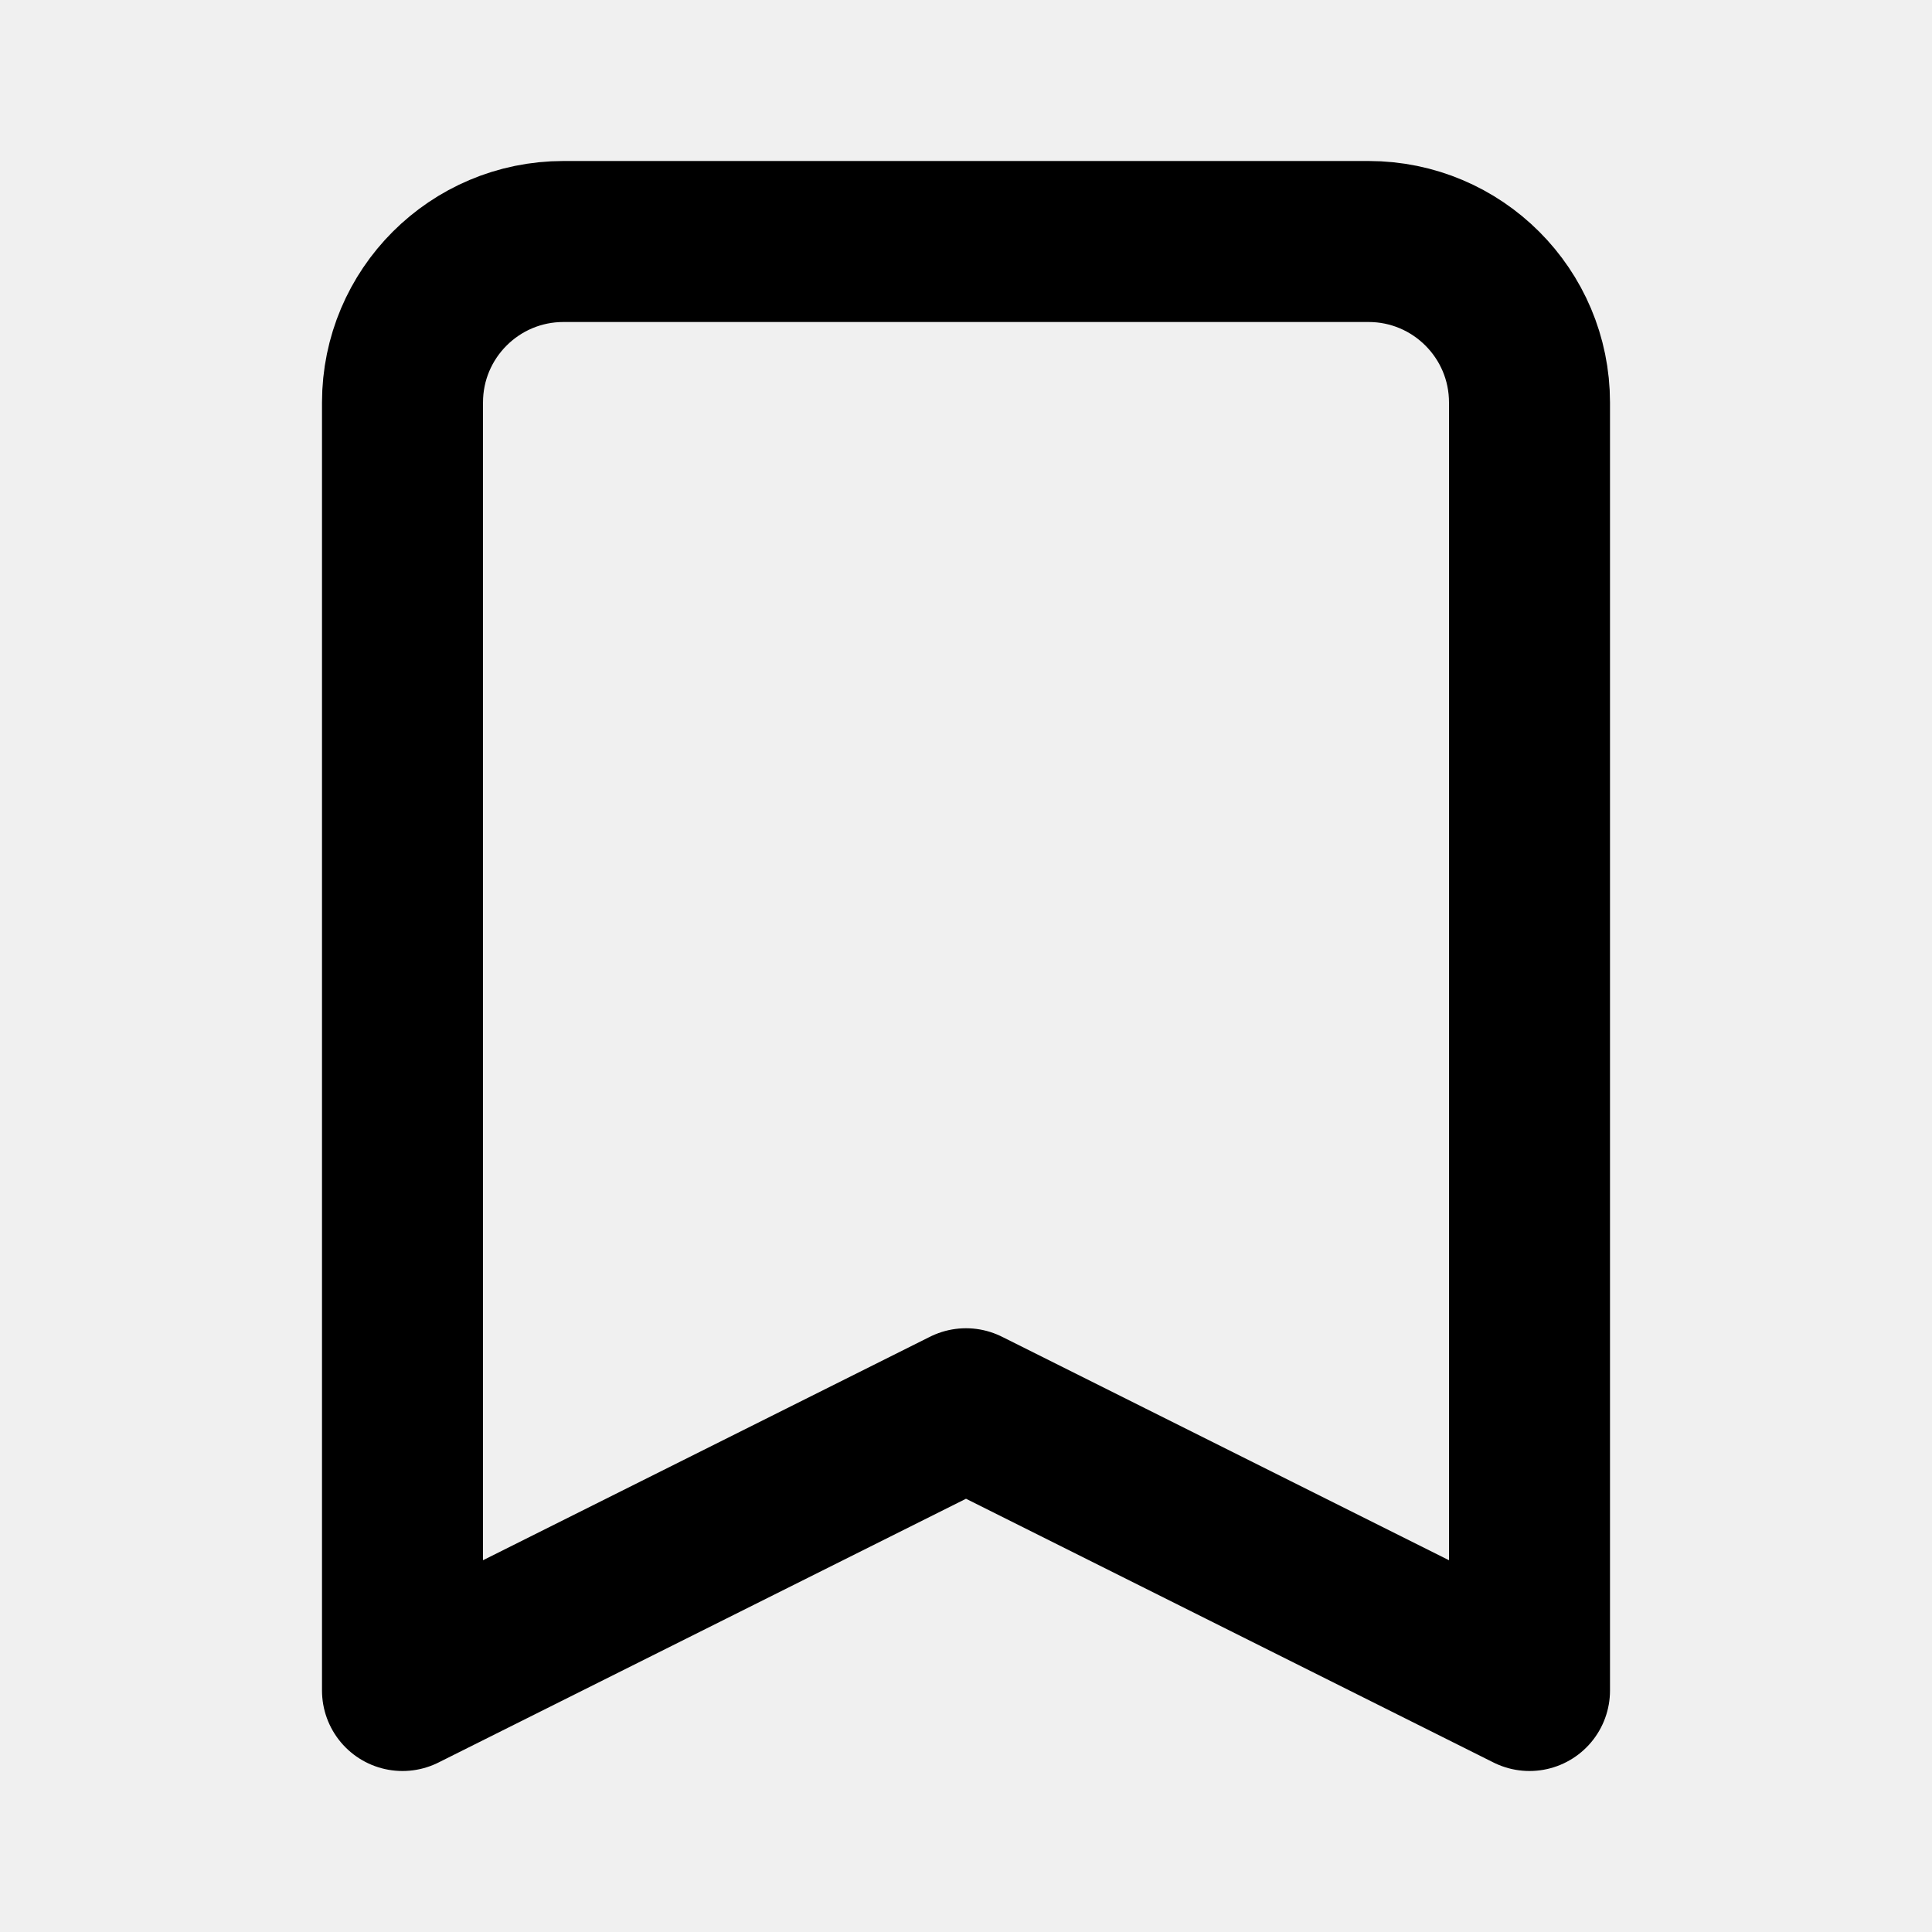
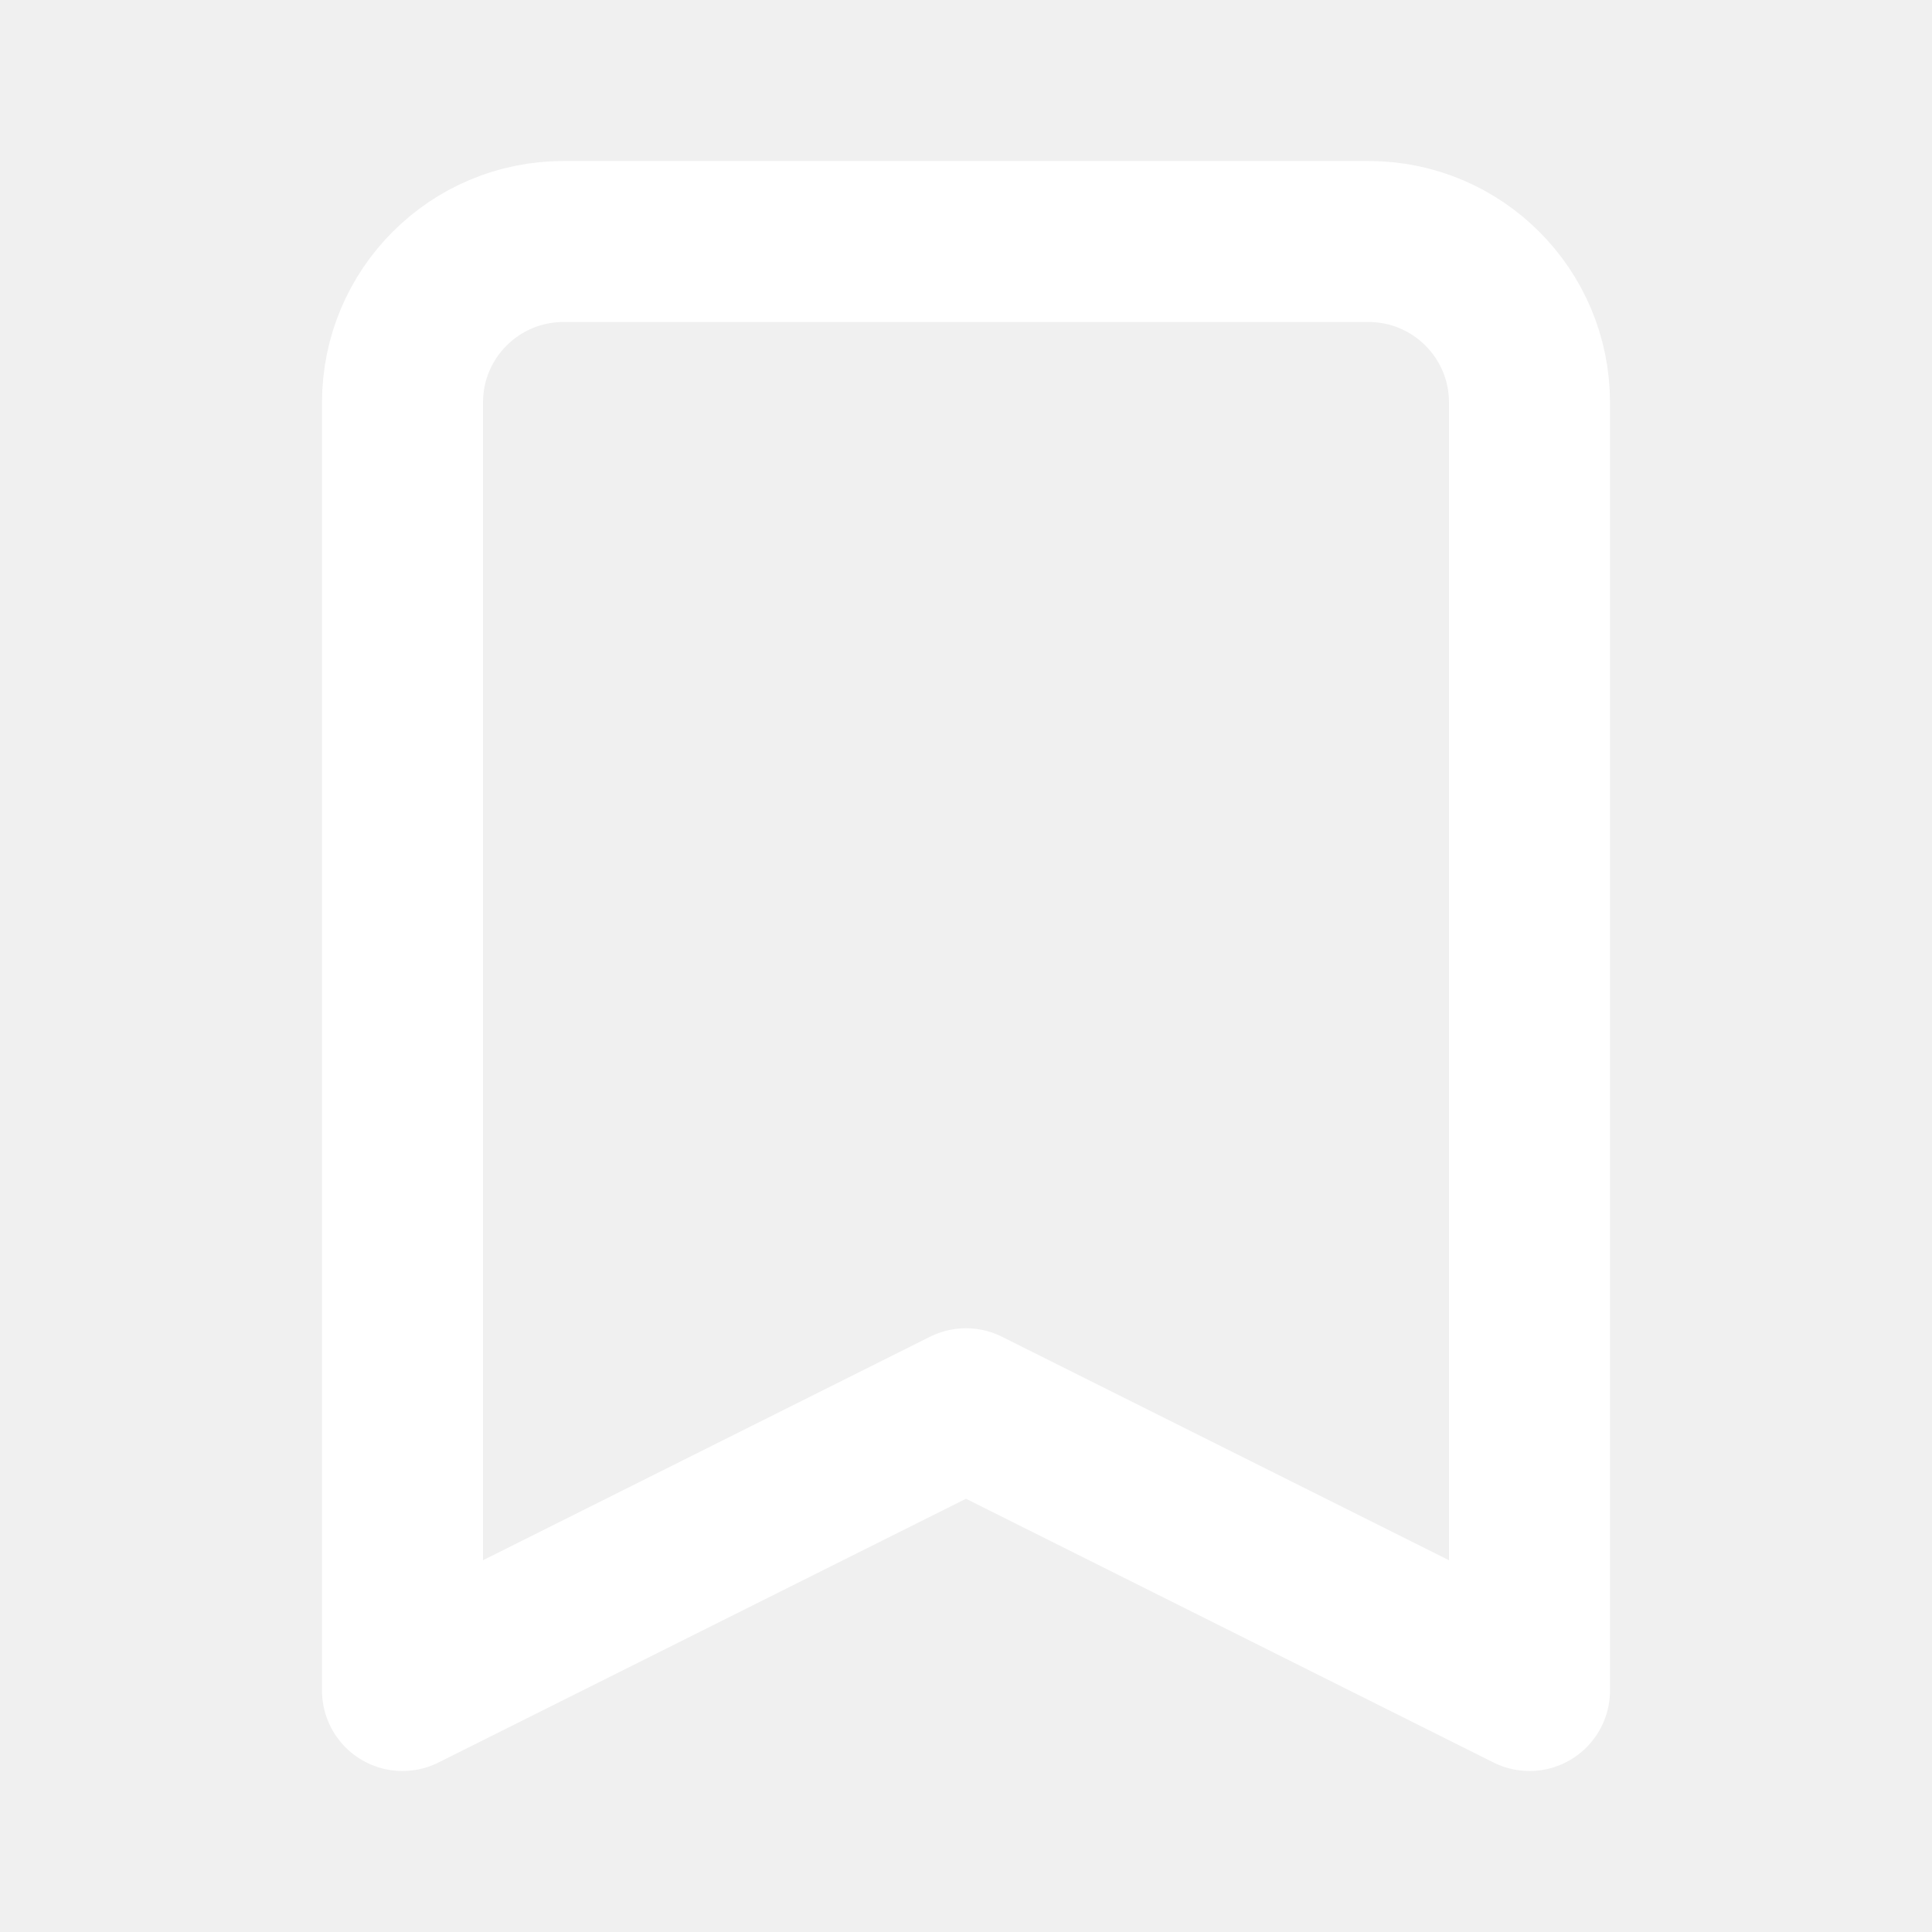
- <svg xmlns="http://www.w3.org/2000/svg" class="h-6 w-6" fill="none" viewBox="0 0 24 24" stroke="currentColor">
+ <svg xmlns="http://www.w3.org/2000/svg" class="h-6 w-6" fill="none" viewBox="0 0 24 24" stroke="white">
  <path stroke-linecap="round" stroke-linejoin="round" stroke-width="2" d="M5 5a2 2 0 012-2h10a2 2 0 012 2v16l-7-3.5L5 21V5z" />
</svg>
